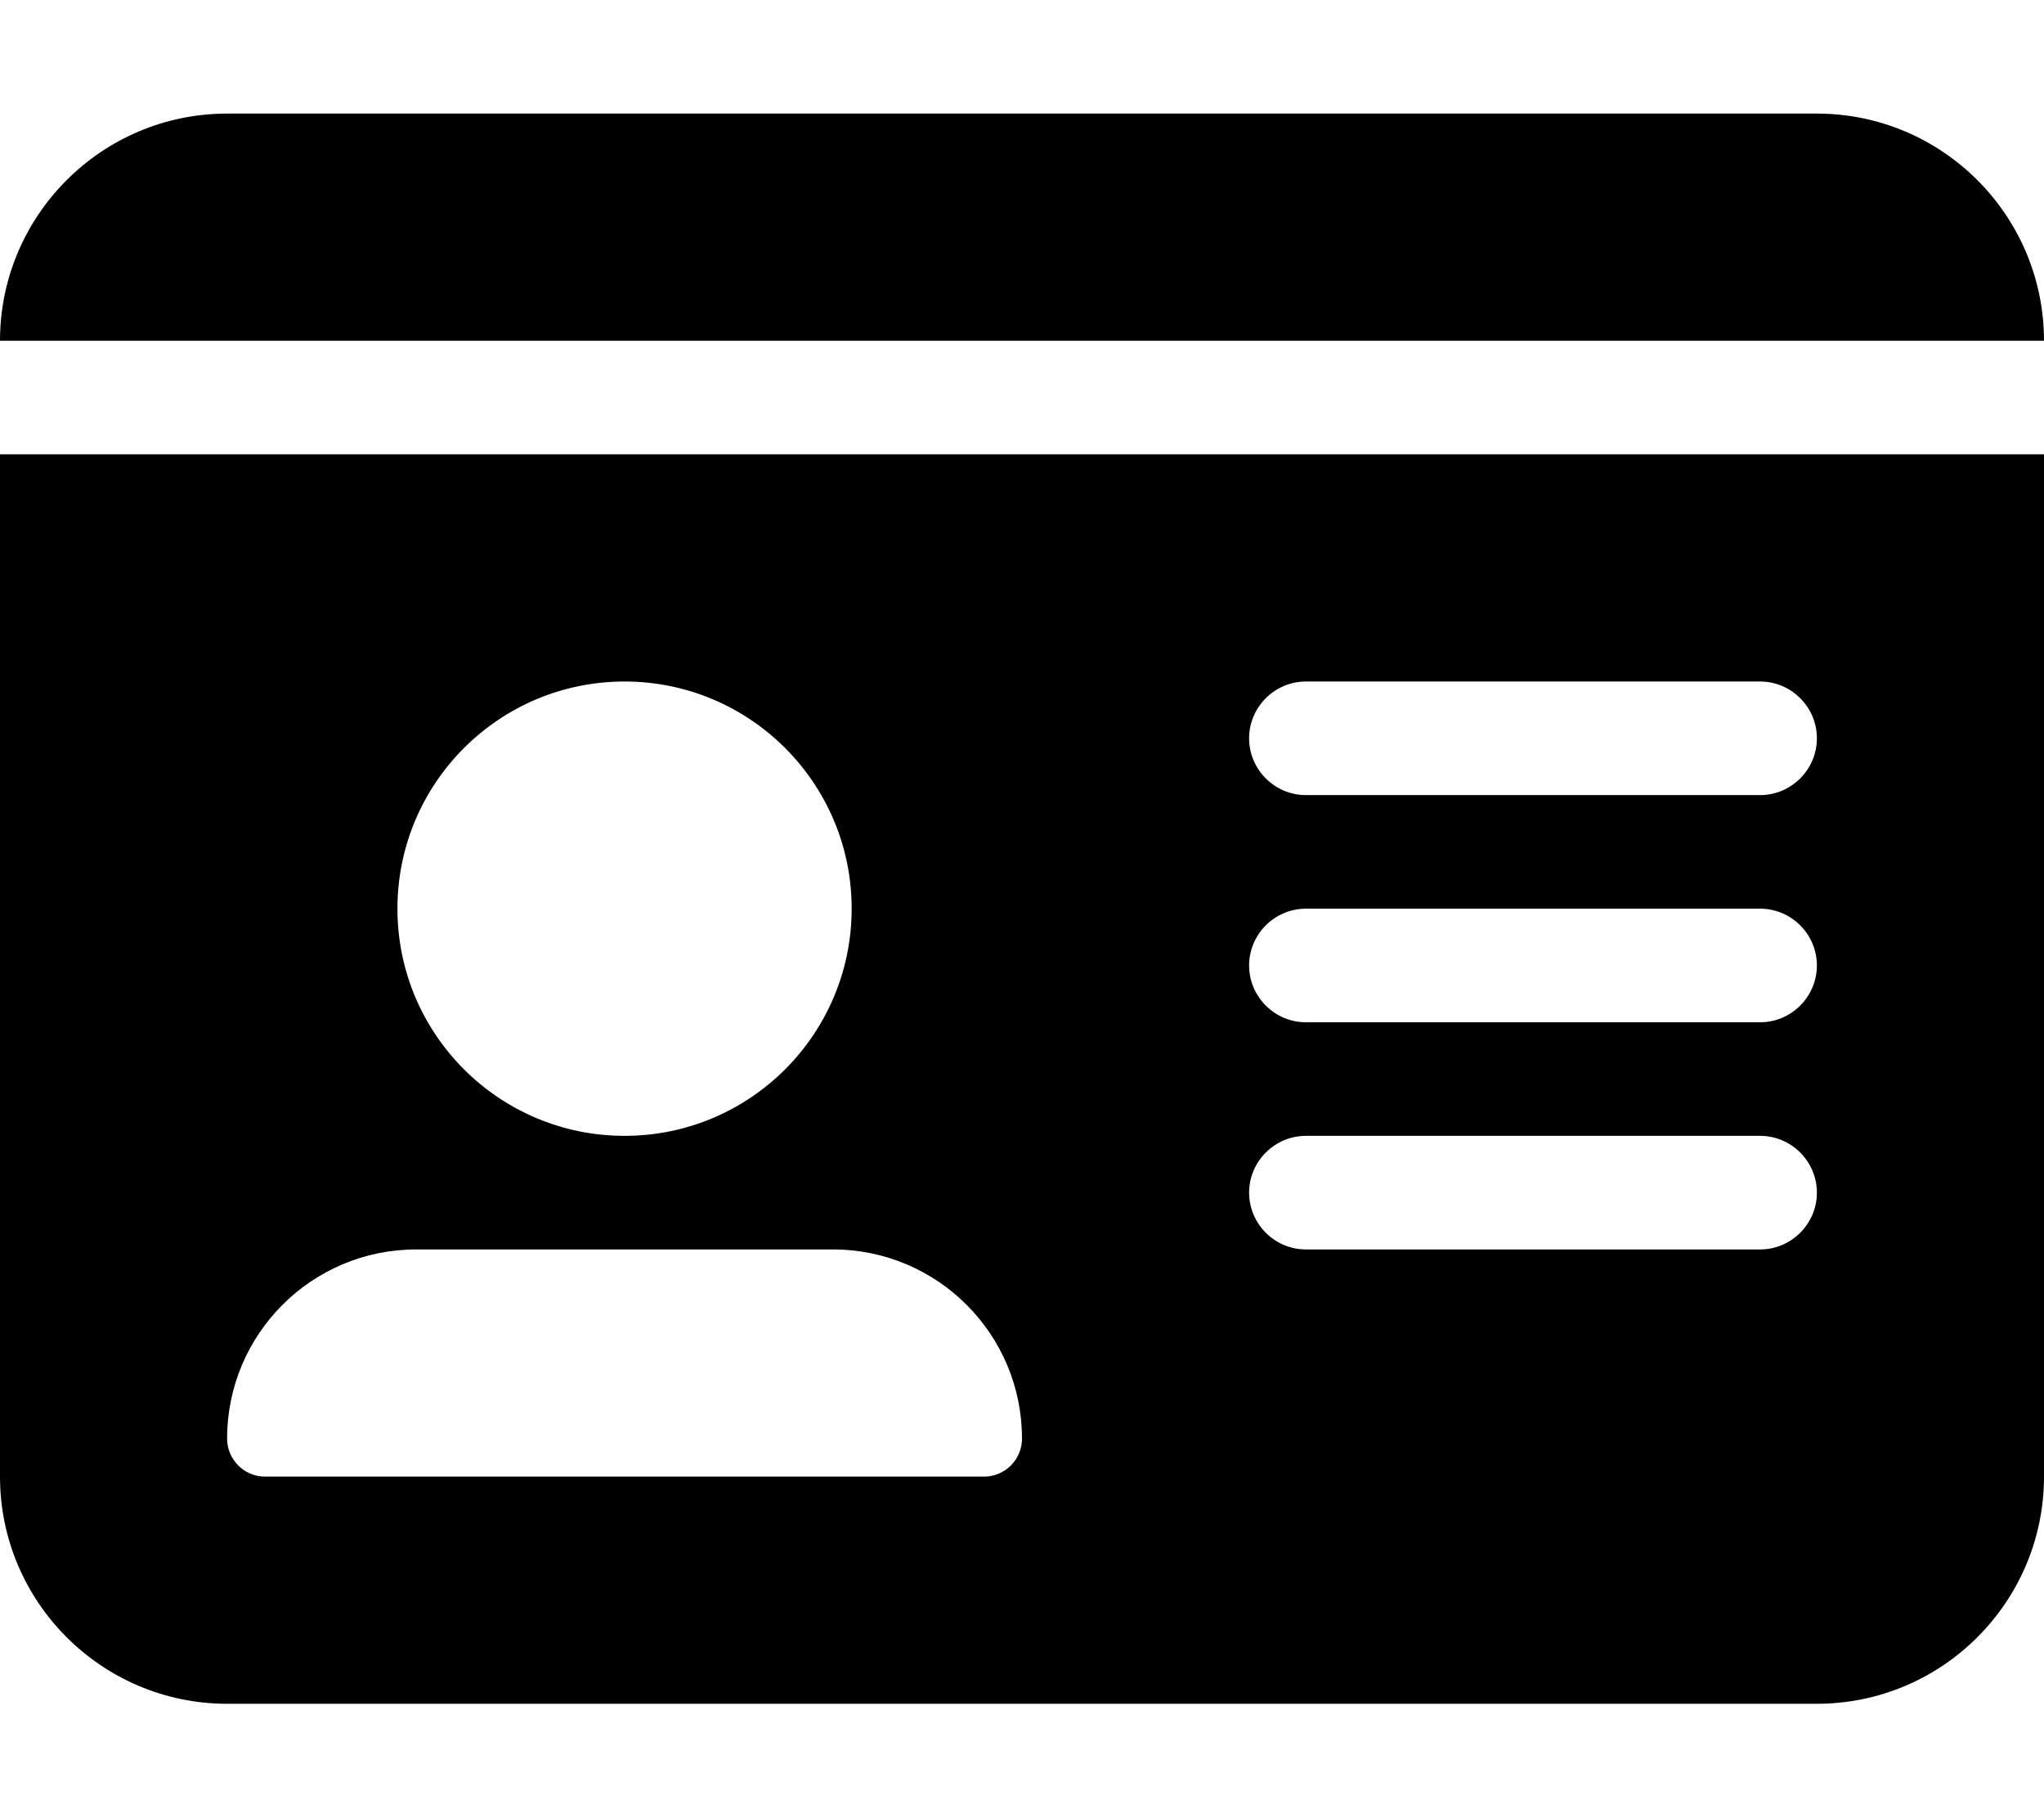
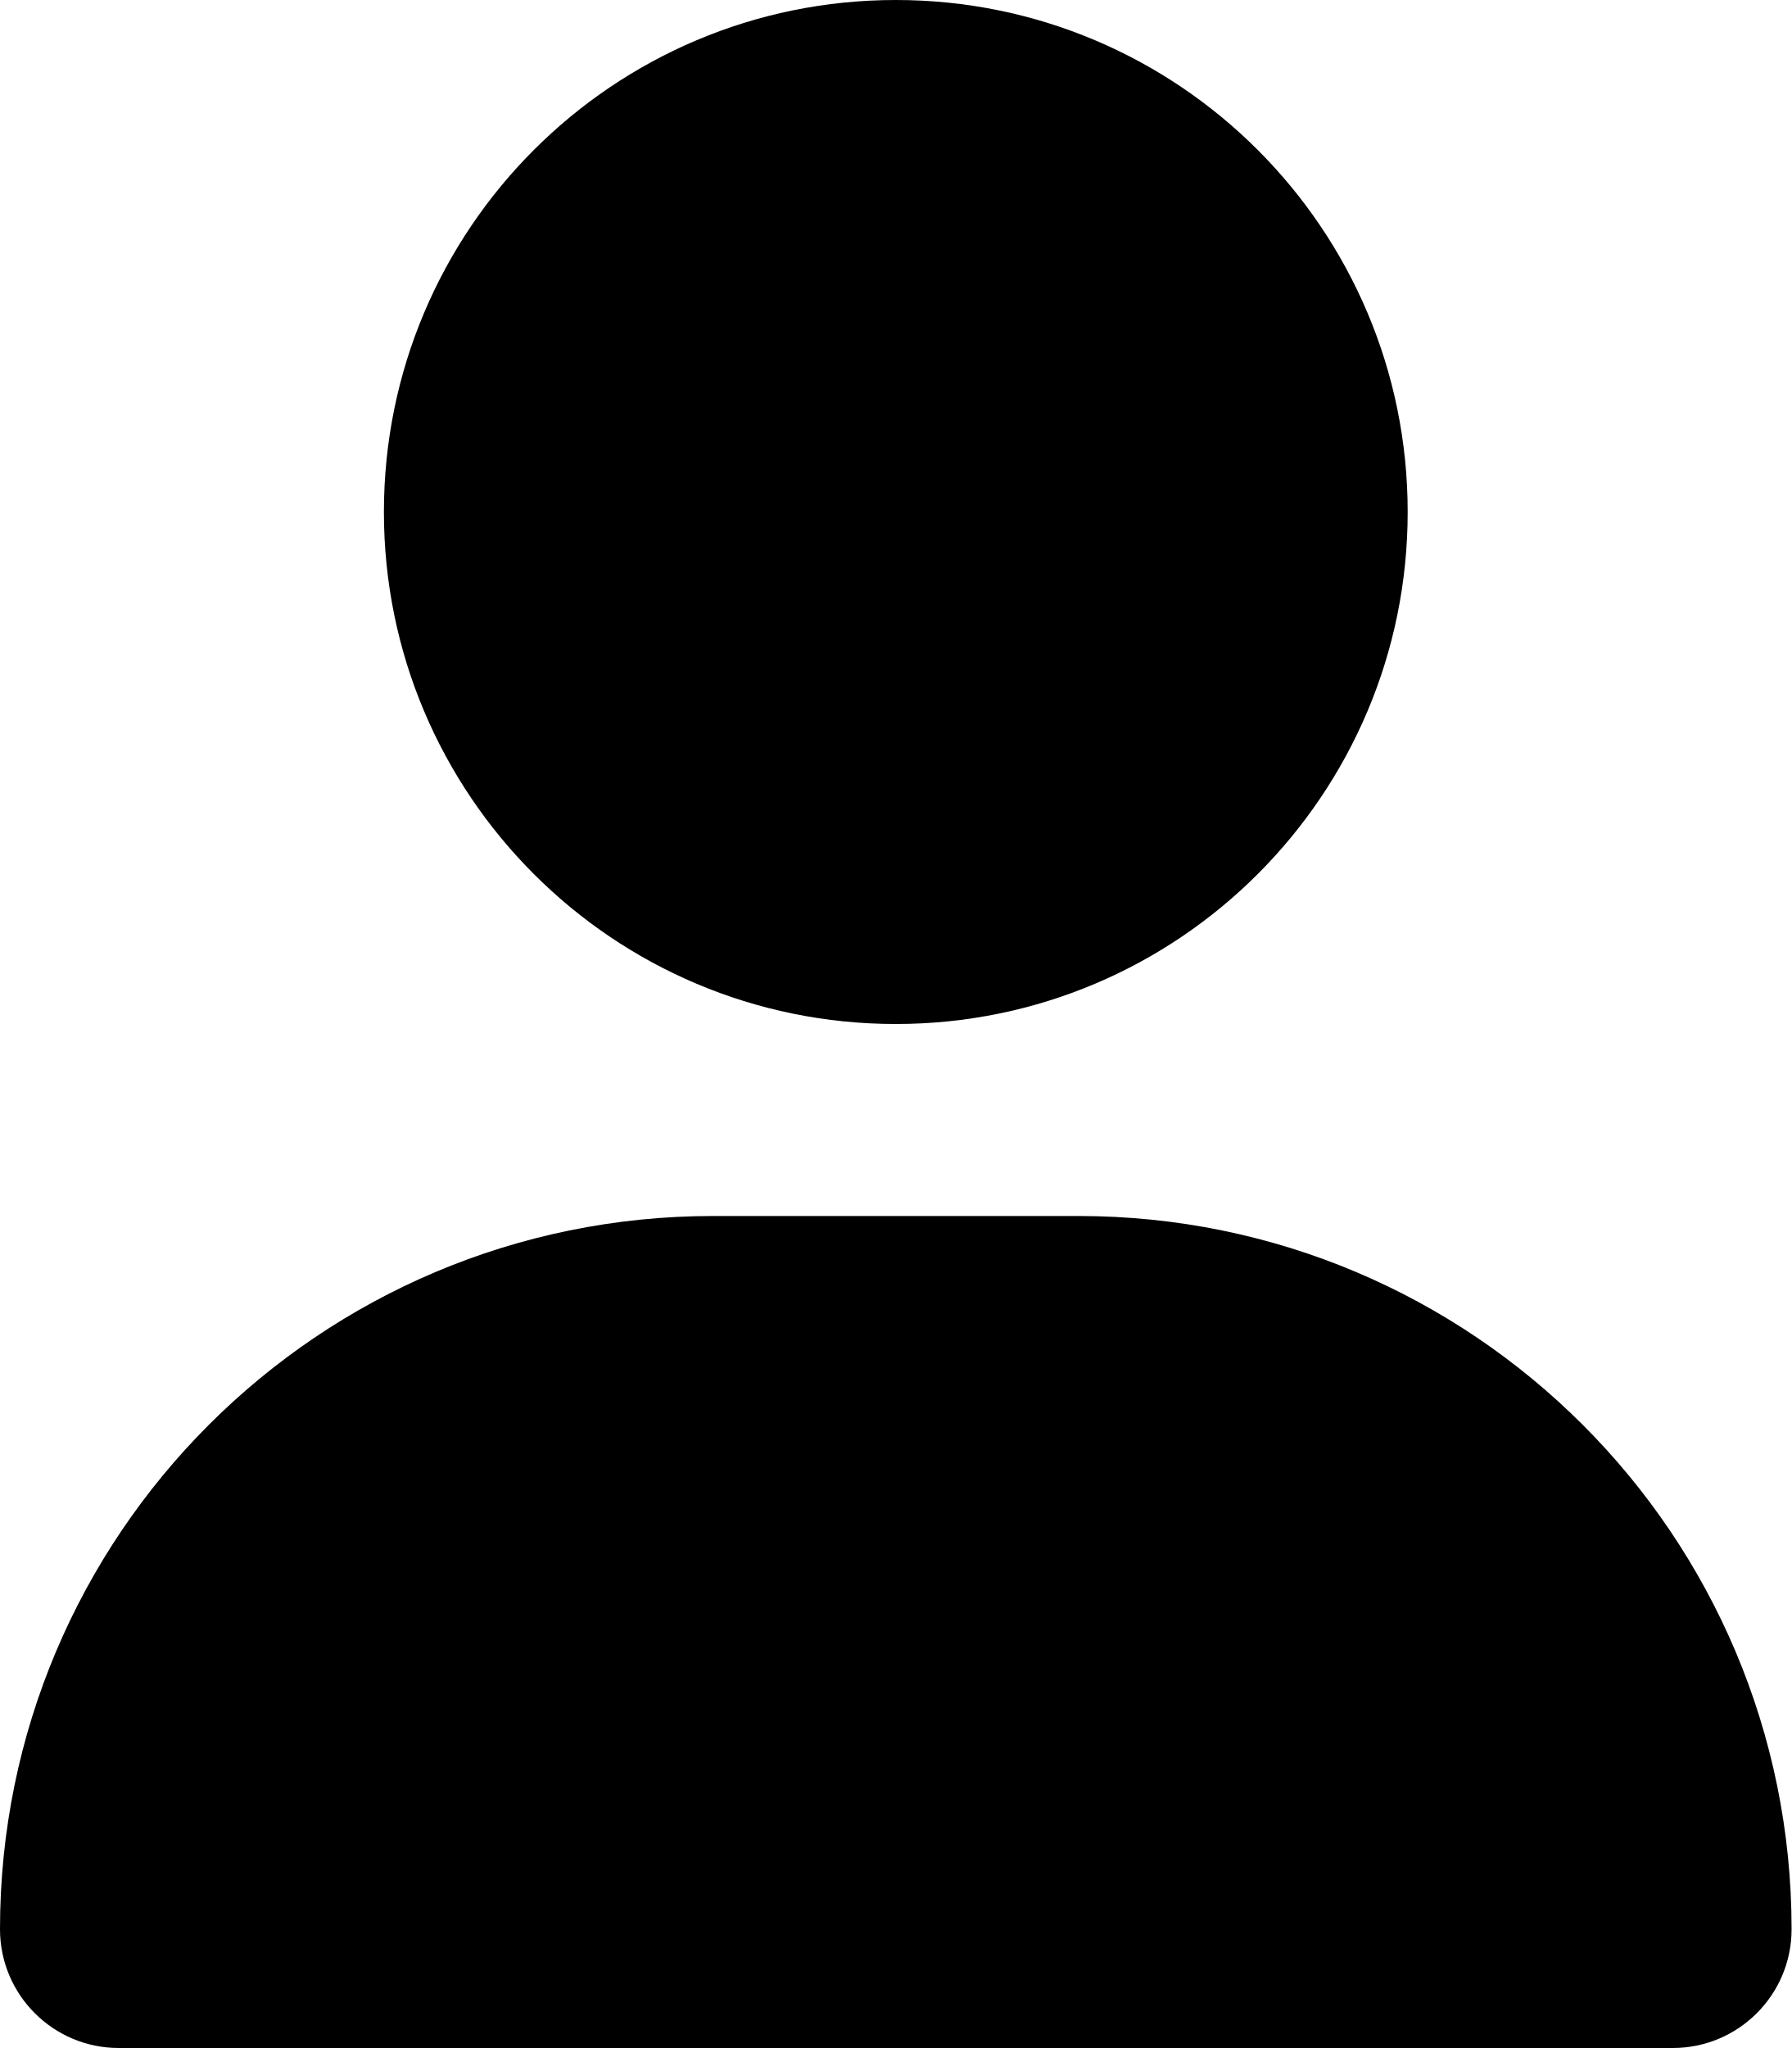
- <svg xmlns="http://www.w3.org/2000/svg" viewBox="0 0 576 512">
-   <path d="M0 96l576 0c0-35.3-28.7-64-64-64H64C28.7 32 0 60.7 0 96zm0 32V416c0 35.3 28.7 64 64 64H512c35.3 0 64-28.7 64-64V128H0zM64 405.3c0-29.5 23.9-53.3 53.3-53.3H234.7c29.5 0 53.3 23.9 53.3 53.3c0 5.9-4.8 10.7-10.7 10.7H74.7c-5.9 0-10.7-4.8-10.7-10.7zM176 192a64 64 0 1 1 0 128 64 64 0 1 1 0-128zm176 16c0-8.8 7.2-16 16-16H496c8.8 0 16 7.2 16 16s-7.2 16-16 16H368c-8.8 0-16-7.2-16-16zm0 64c0-8.8 7.2-16 16-16H496c8.8 0 16 7.2 16 16s-7.2 16-16 16H368c-8.8 0-16-7.2-16-16zm0 64c0-8.8 7.2-16 16-16H496c8.8 0 16 7.2 16 16s-7.2 16-16 16H368c-8.8 0-16-7.2-16-16z" />
+ <svg xmlns="http://www.w3.org/2000/svg" viewBox="0 0 448 512">
+   <path d="M224 256A128 128 0 1 0 224 0a128 128 0 1 0 0 256zm-45.7 48C79.8 304 0 383.8 0 482.3C0 498.7 13.3 512 29.7 512H418.3c16.4 0 29.7-13.3 29.7-29.7C448 383.8 368.2 304 269.7 304H178.3z" />
</svg>
